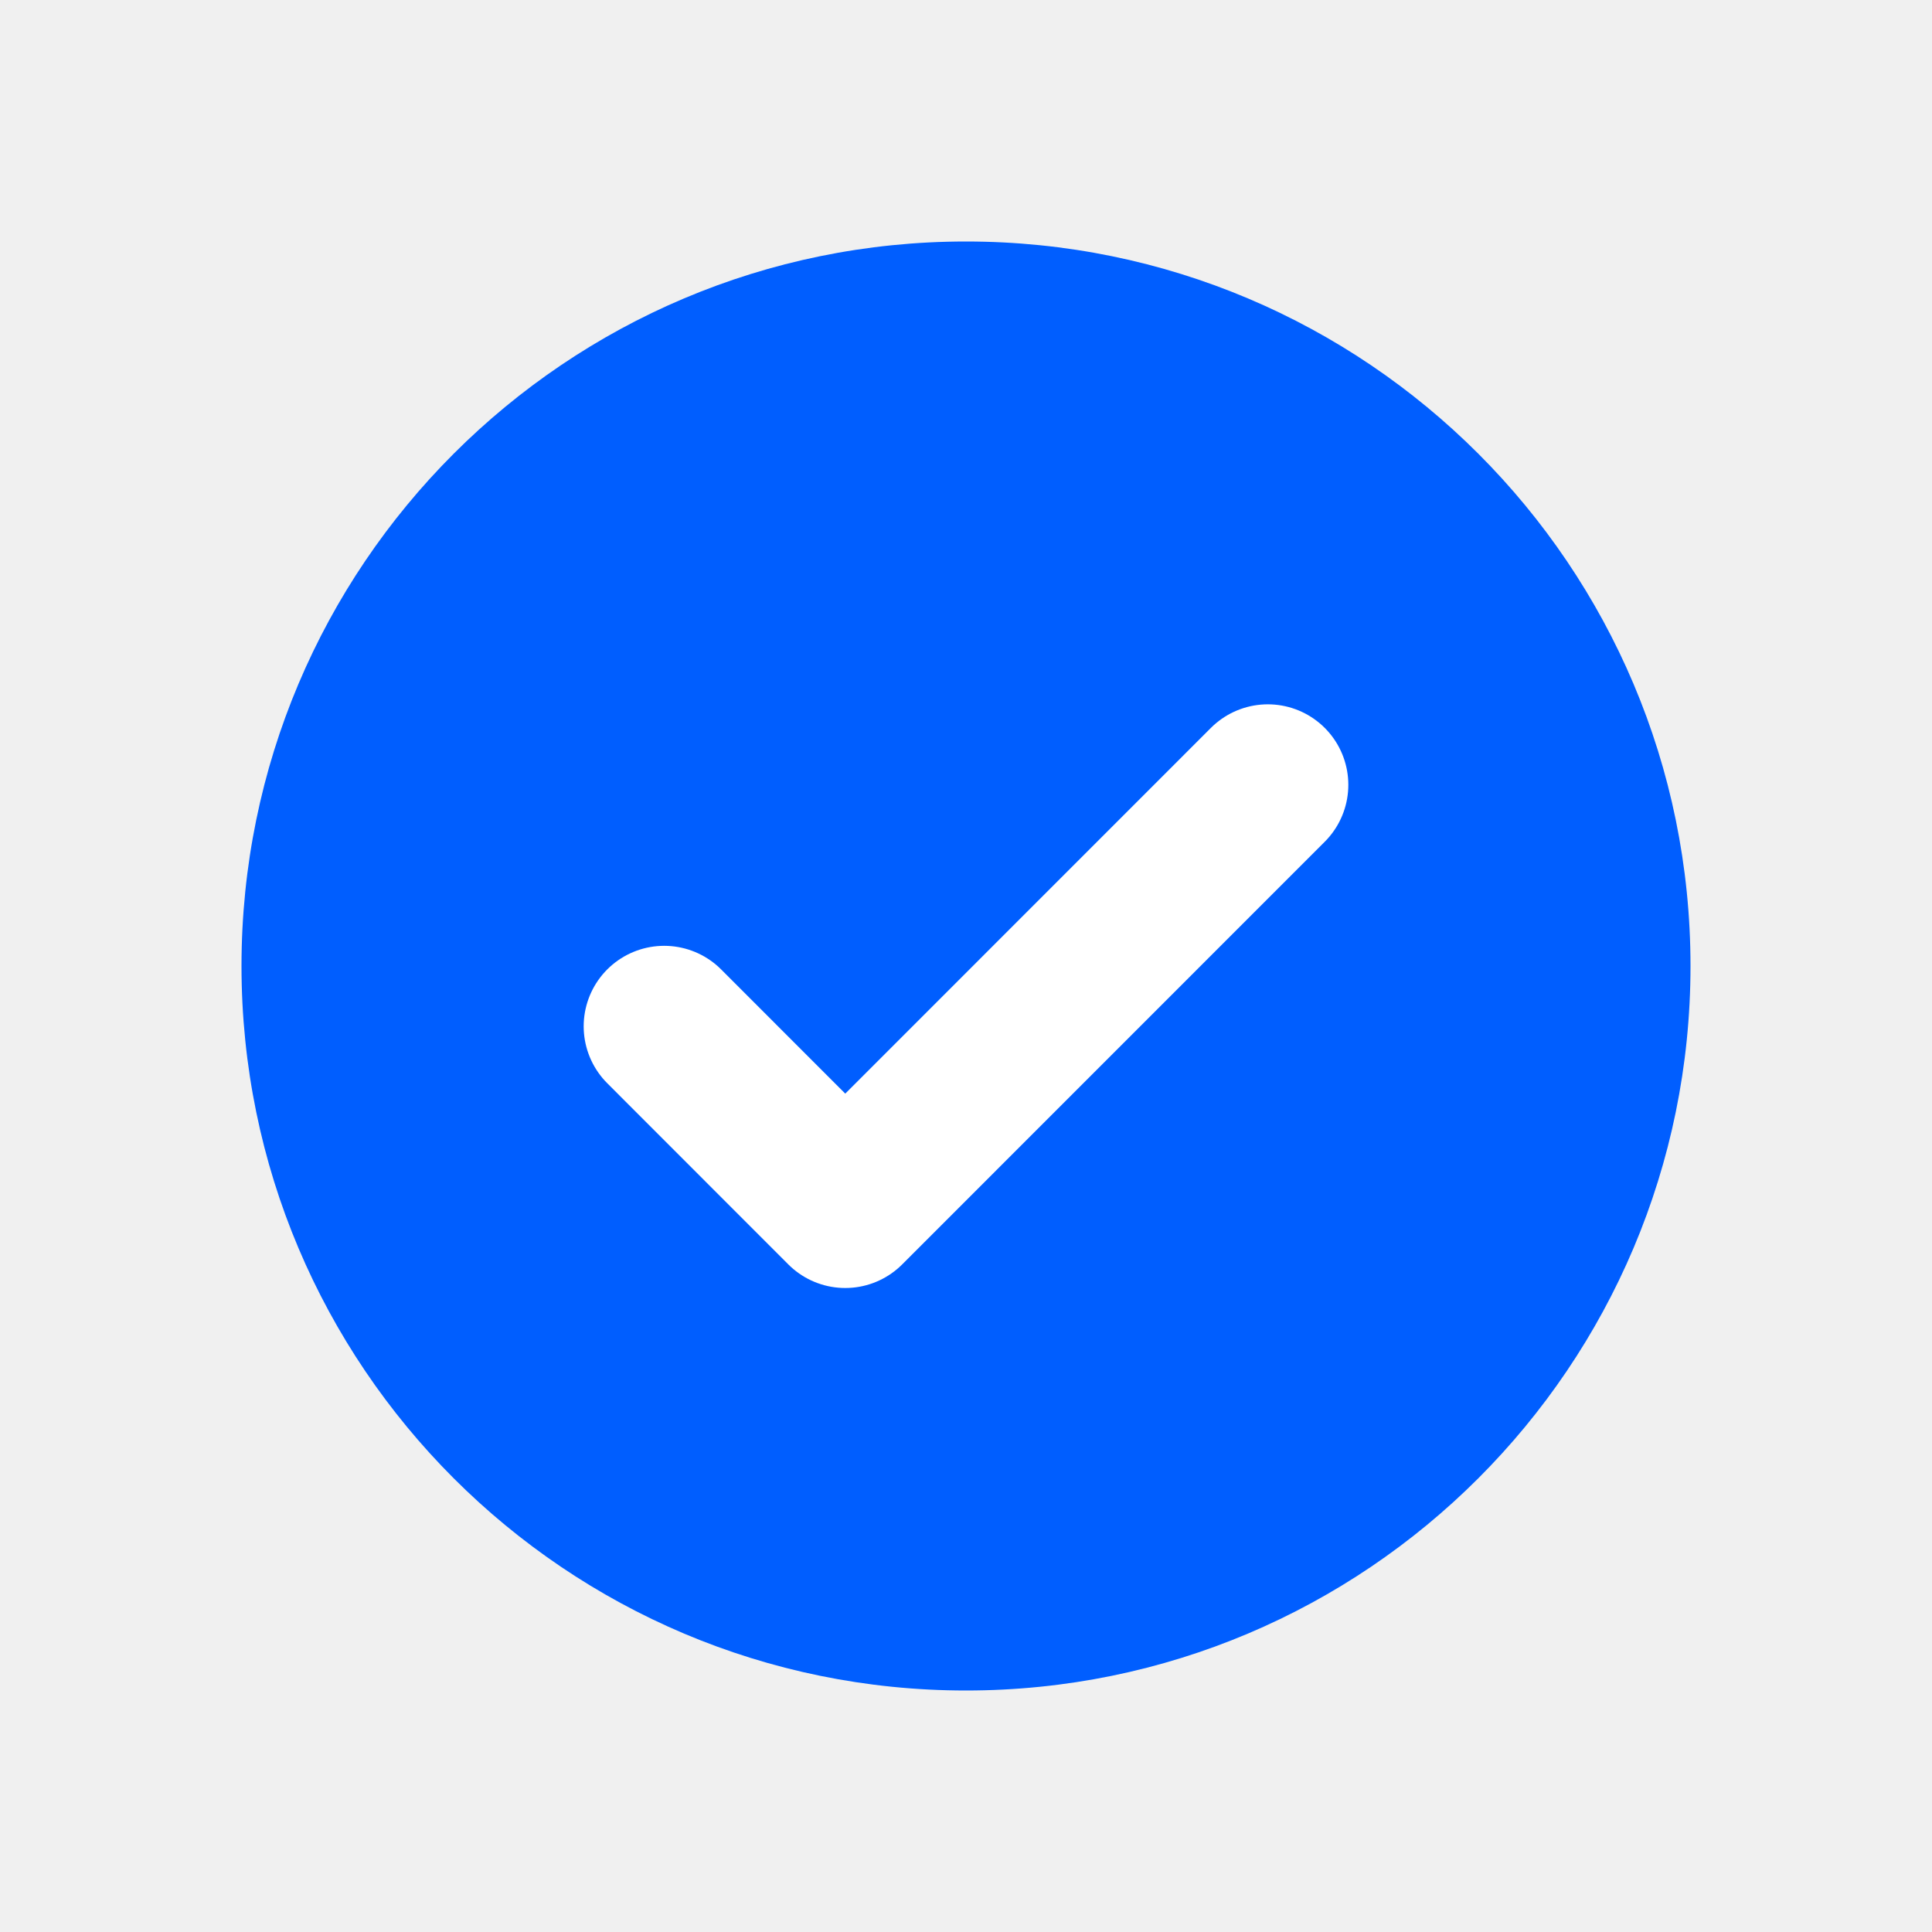
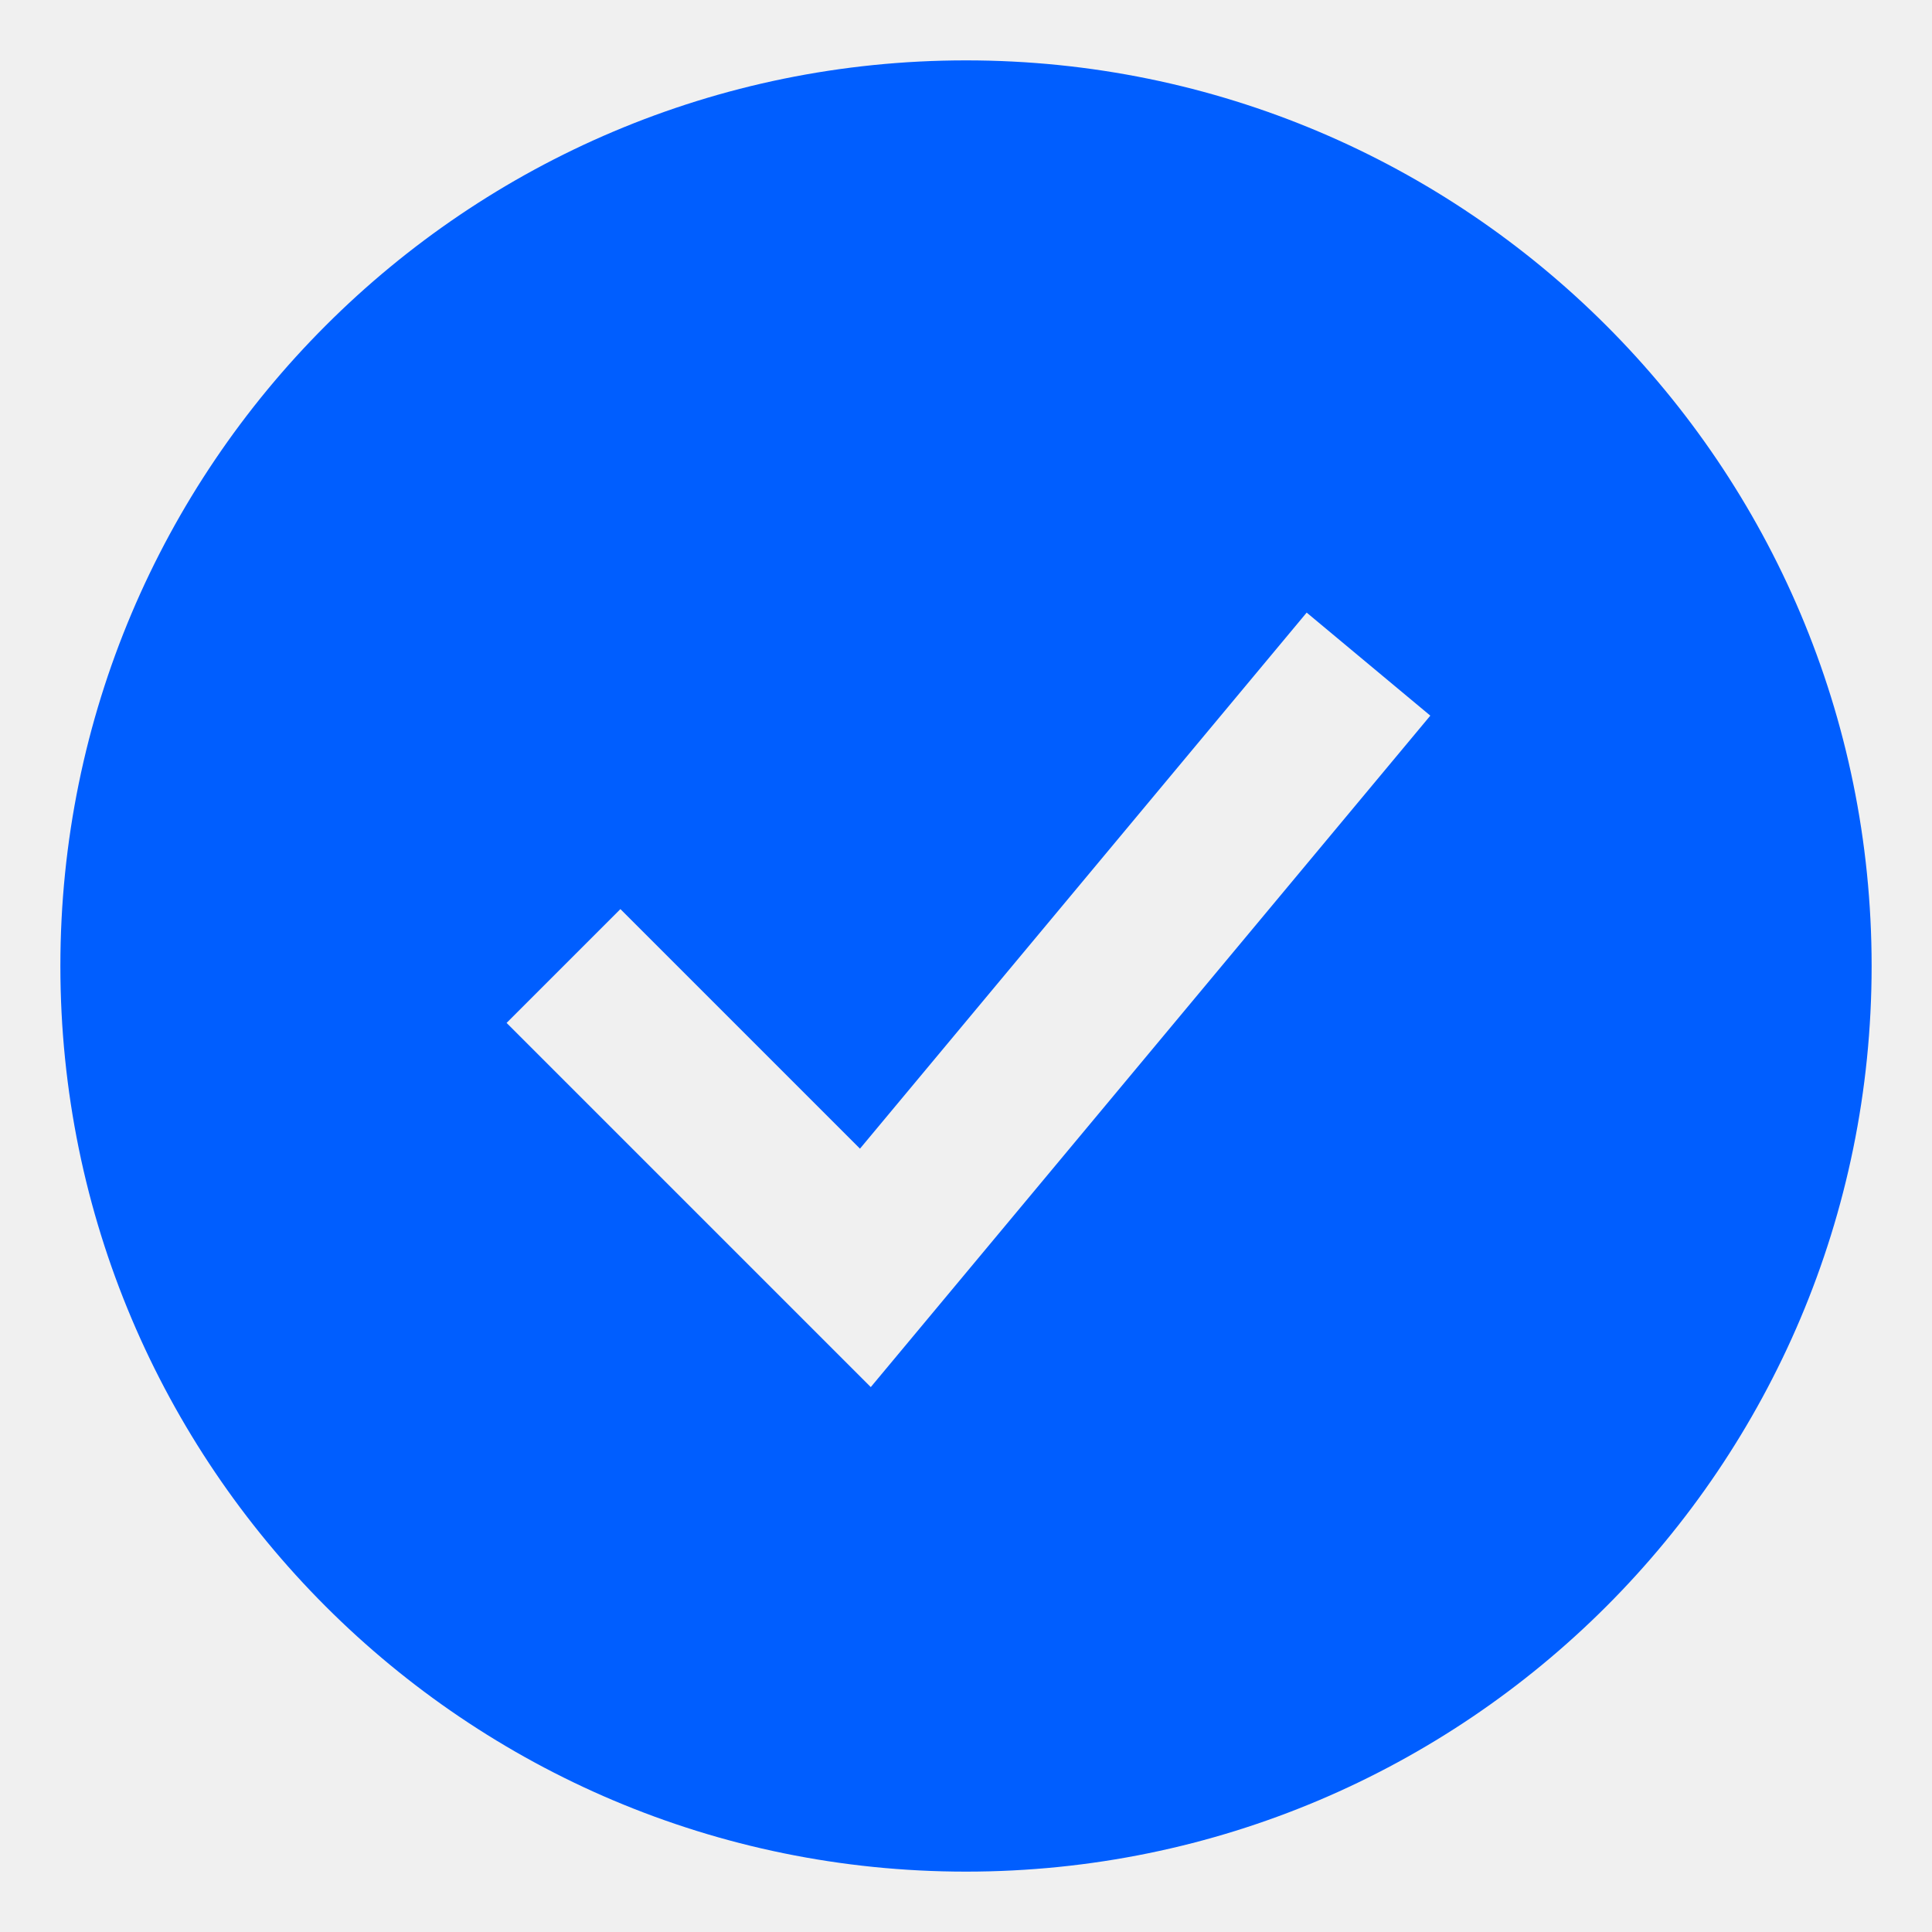
- <svg xmlns="http://www.w3.org/2000/svg" width="18" height="18" viewBox="0 0 18 18" fill="none">
-   <path d="M9 15.75C12.728 15.75 15.75 12.728 15.75 9C15.75 5.272 12.728 2.25 9 2.25C5.272 2.25 2.25 5.272 2.25 9C2.25 12.728 5.272 15.75 9 15.75Z" fill="#005EFF" />
-   <path d="M6.188 9.562L7.875 11.25L11.812 7.312" stroke="white" stroke-width="1.5" stroke-linecap="round" stroke-linejoin="round" />
+ <svg xmlns="http://www.w3.org/2000/svg" width="24" height="24" viewBox="0 0 24 24" fill="none">
+   <path fill-rule="evenodd" clip-rule="evenodd" d="M12 23.25C18.213 23.25 23.25 18.213 23.25 12C23.25 5.787 18.213 0.75 12 0.75C5.787 0.75 0.75 5.787 0.75 12C0.75 18.213 5.787 23.25 12 23.25ZM11.518 16.39L17.768 8.89L16.232 7.61L10.683 14.269L7.707 11.293L6.293 12.707L10.043 16.457L10.817 17.231L11.518 16.39Z" fill="#005EFF" />
</svg>
